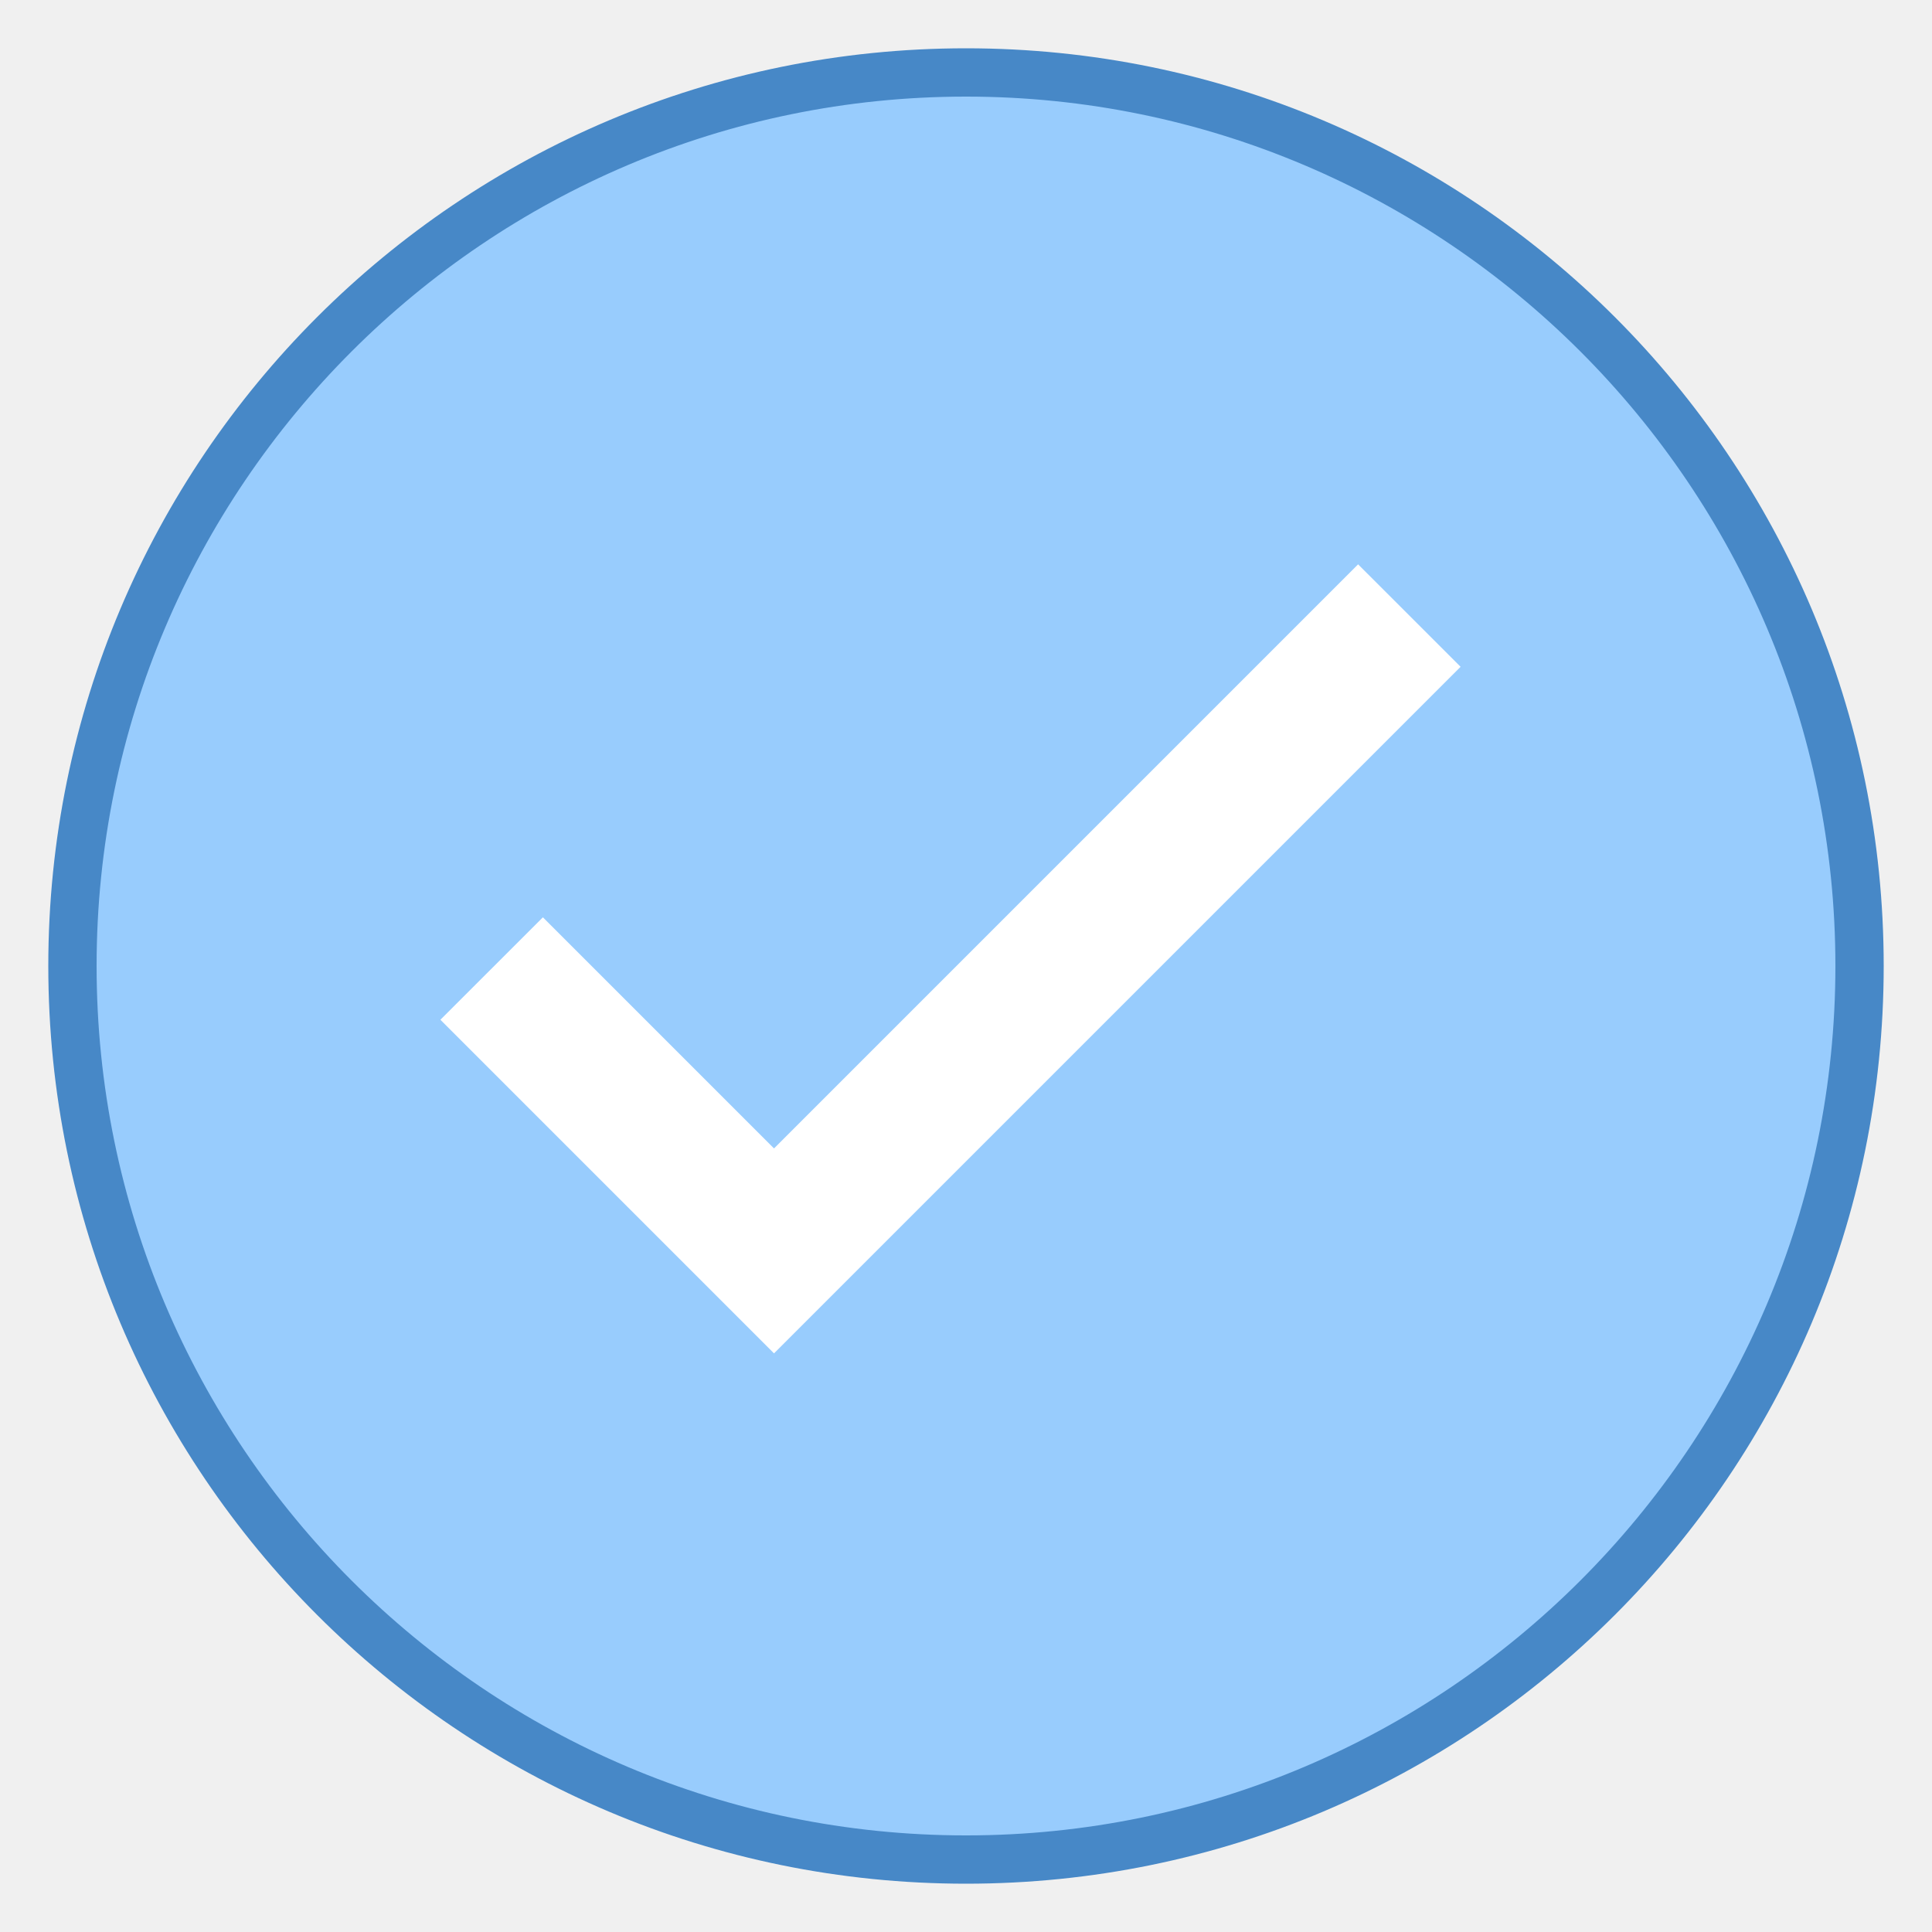
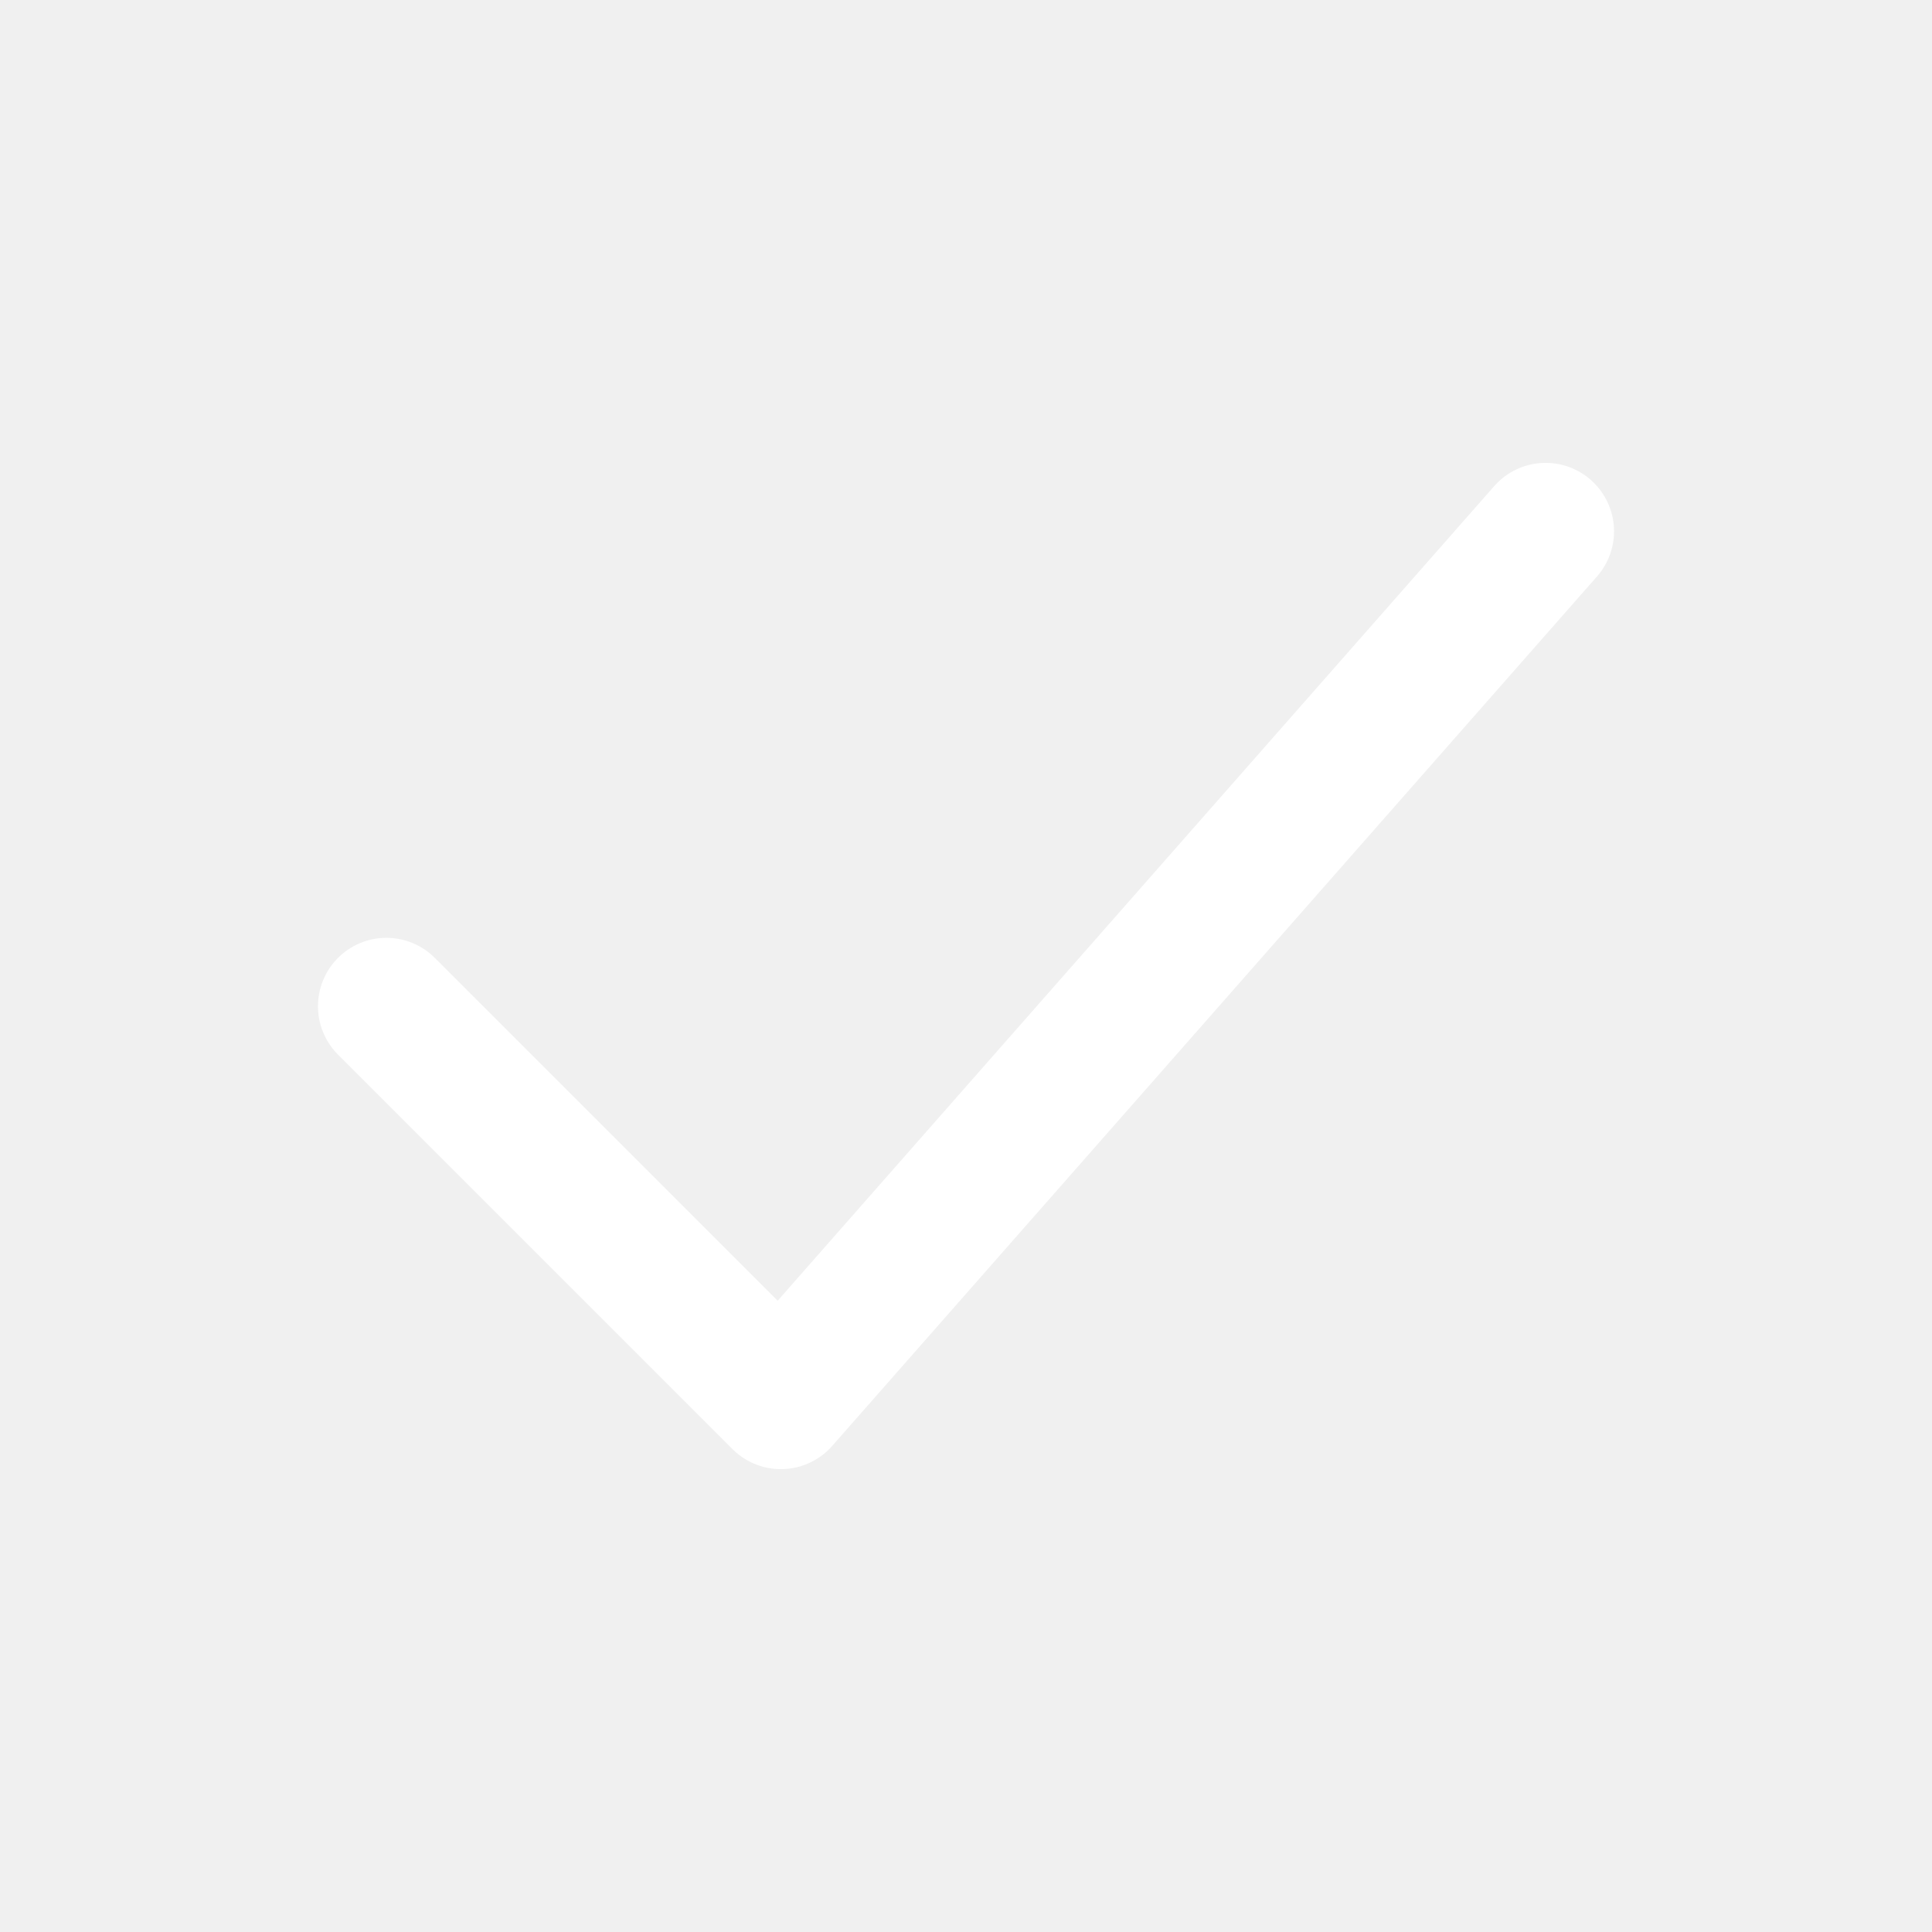
- <svg xmlns="http://www.w3.org/2000/svg" viewBox="0 0 40 40" width="40px" height="40px">
-   <path fill="#98ccfd" d="M20,38.5C9.799,38.5,1.5,30.201,1.5,20S9.799,1.5,20,1.5S38.5,9.799,38.5,20S30.201,38.5,20,38.5z" />
-   <path fill="#4788c7" d="M20,2c9.925,0,18,8.075,18,18s-8.075,18-18,18S2,29.925,2,20S10.075,2,20,2 M20,1 C9.507,1,1,9.507,1,20s8.507,19,19,19s19-8.507,19-19S30.493,1,20,1L20,1z" />
-   <g>
-     <path fill="#fff" d="M16.025 28.02L9.118 21.113 11.24 18.992 16.025 23.777 28.118 11.684 30.24 13.805z" />
-   </g>
+ <svg xmlns="http://www.w3.org/2000/svg" viewBox="0 0 24 24" width="24" height="24" fill="none" stroke="#FFFFFF" stroke-width="1.7" stroke-linecap="round" stroke-linejoin="round">
+   <path d="m4.8 12.5 4.9 4.9L19.2 6.6" />
</svg>
